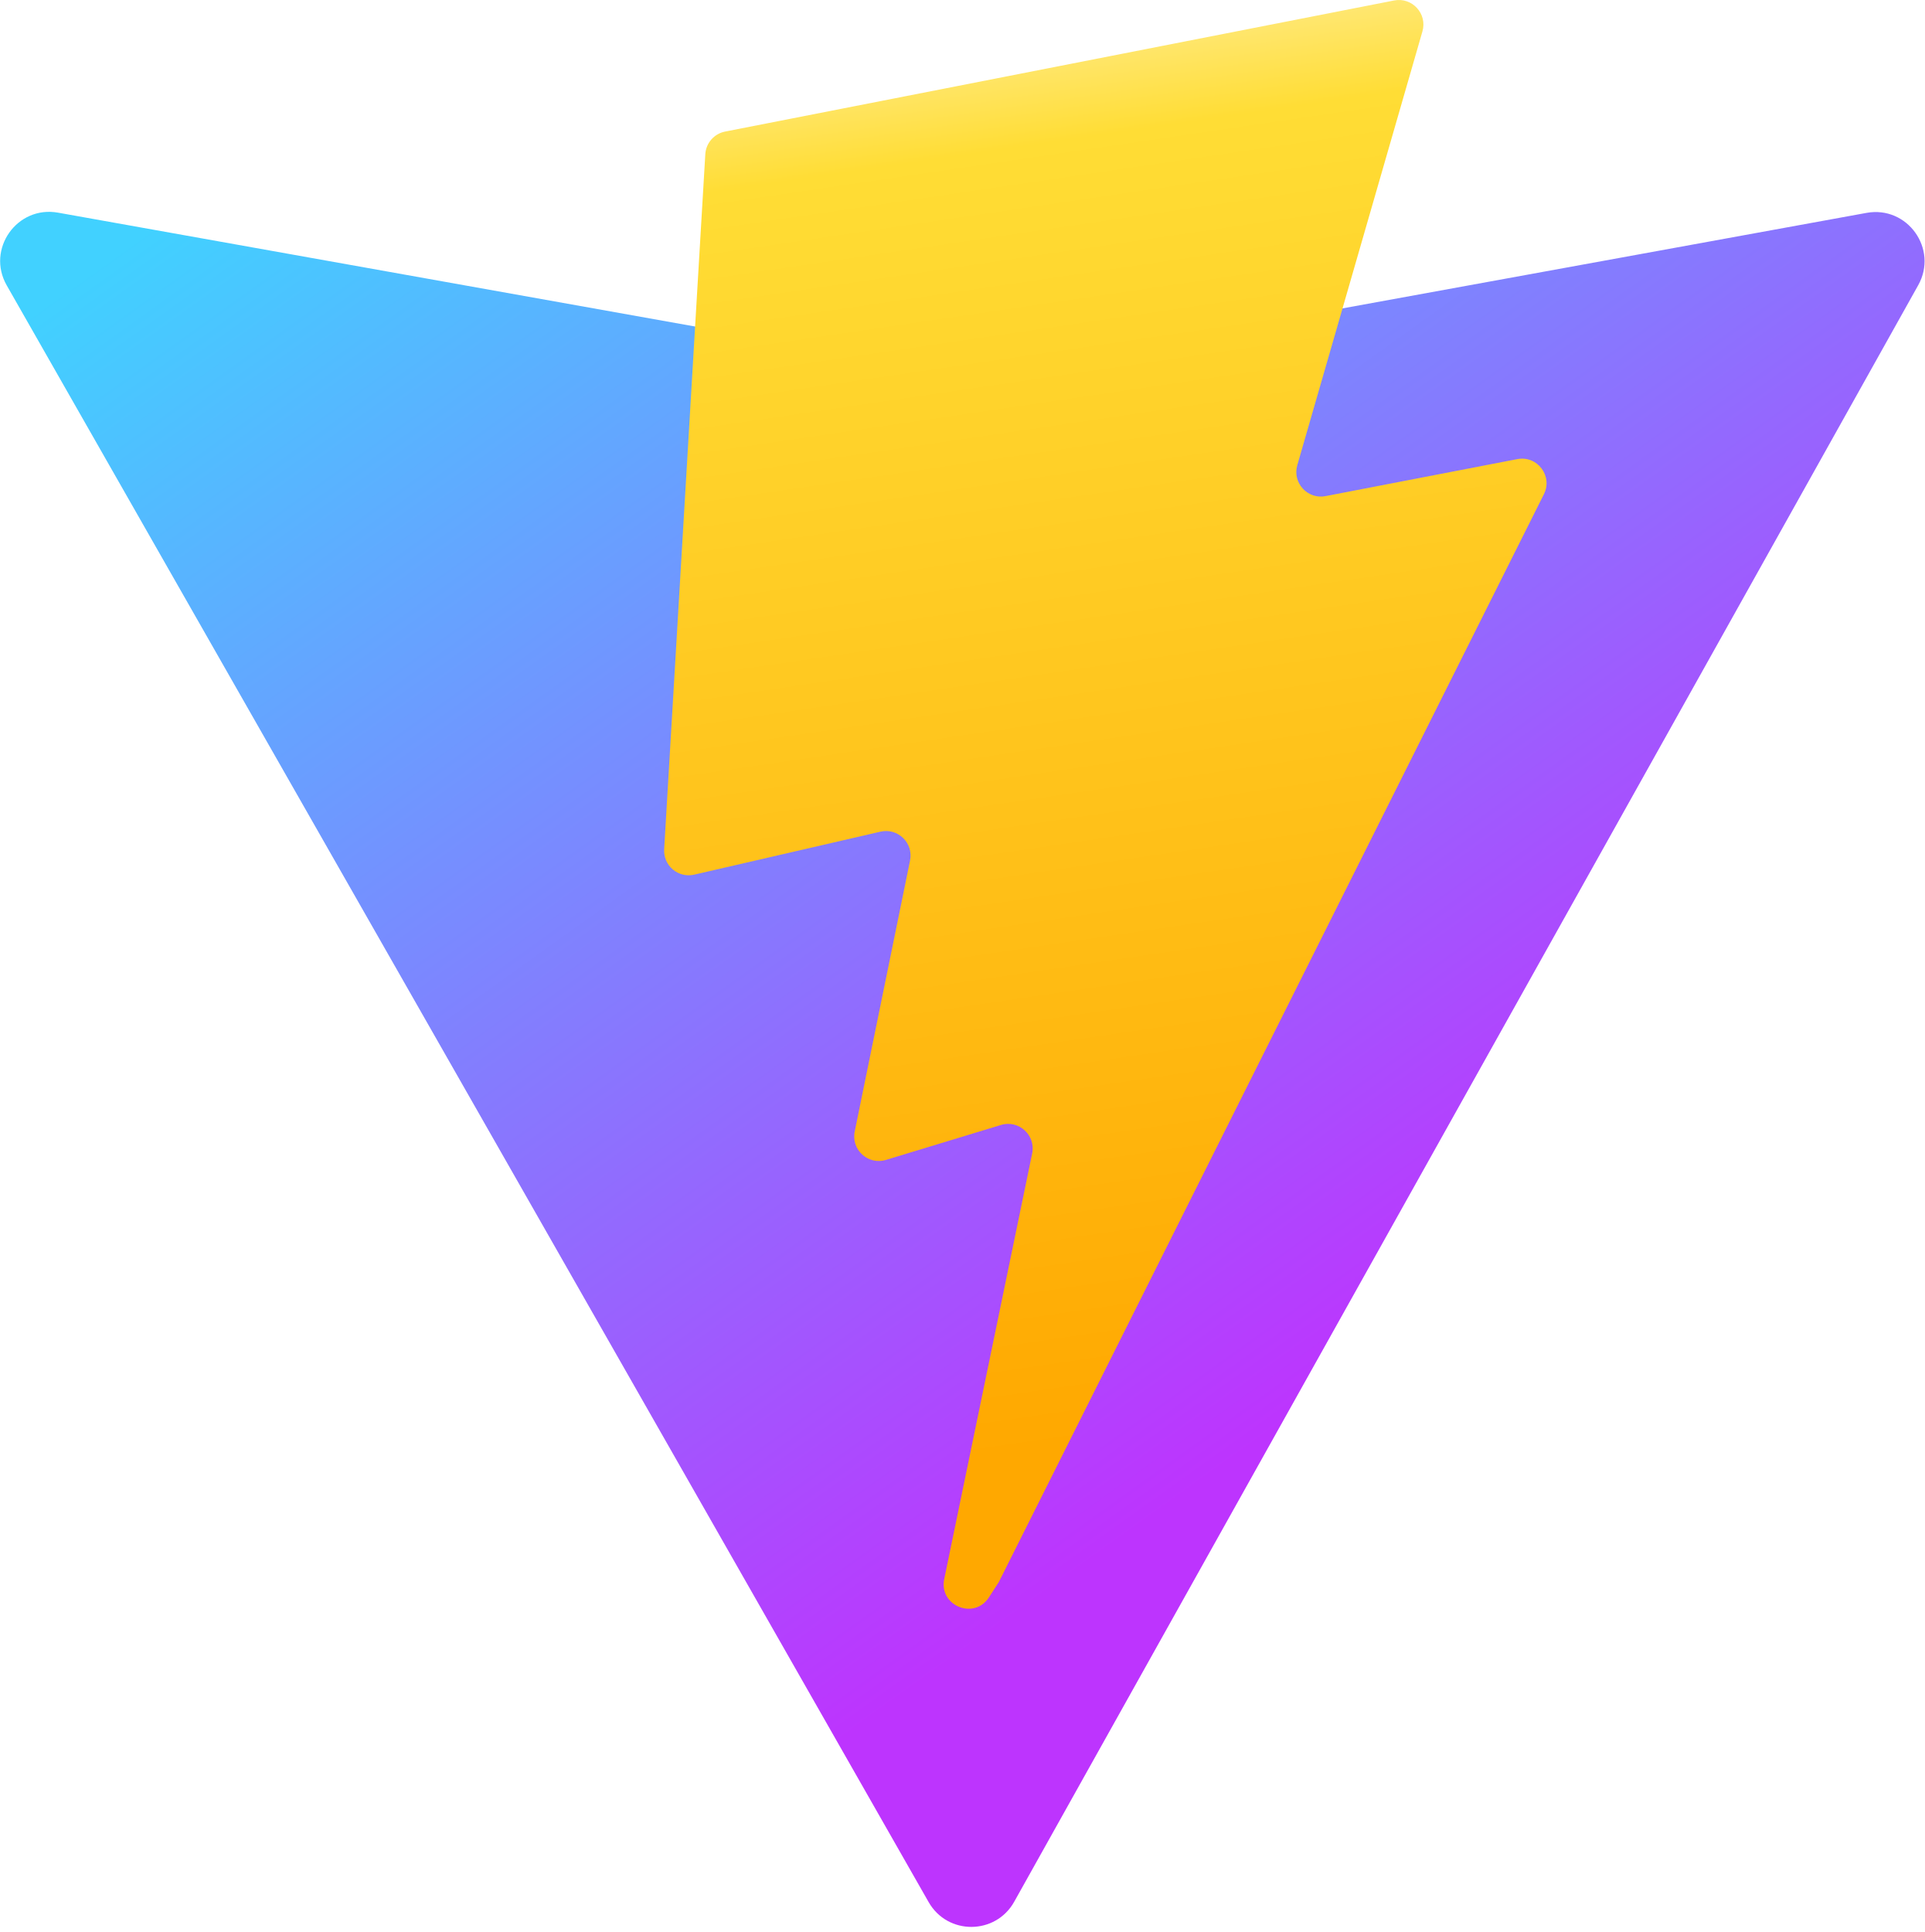
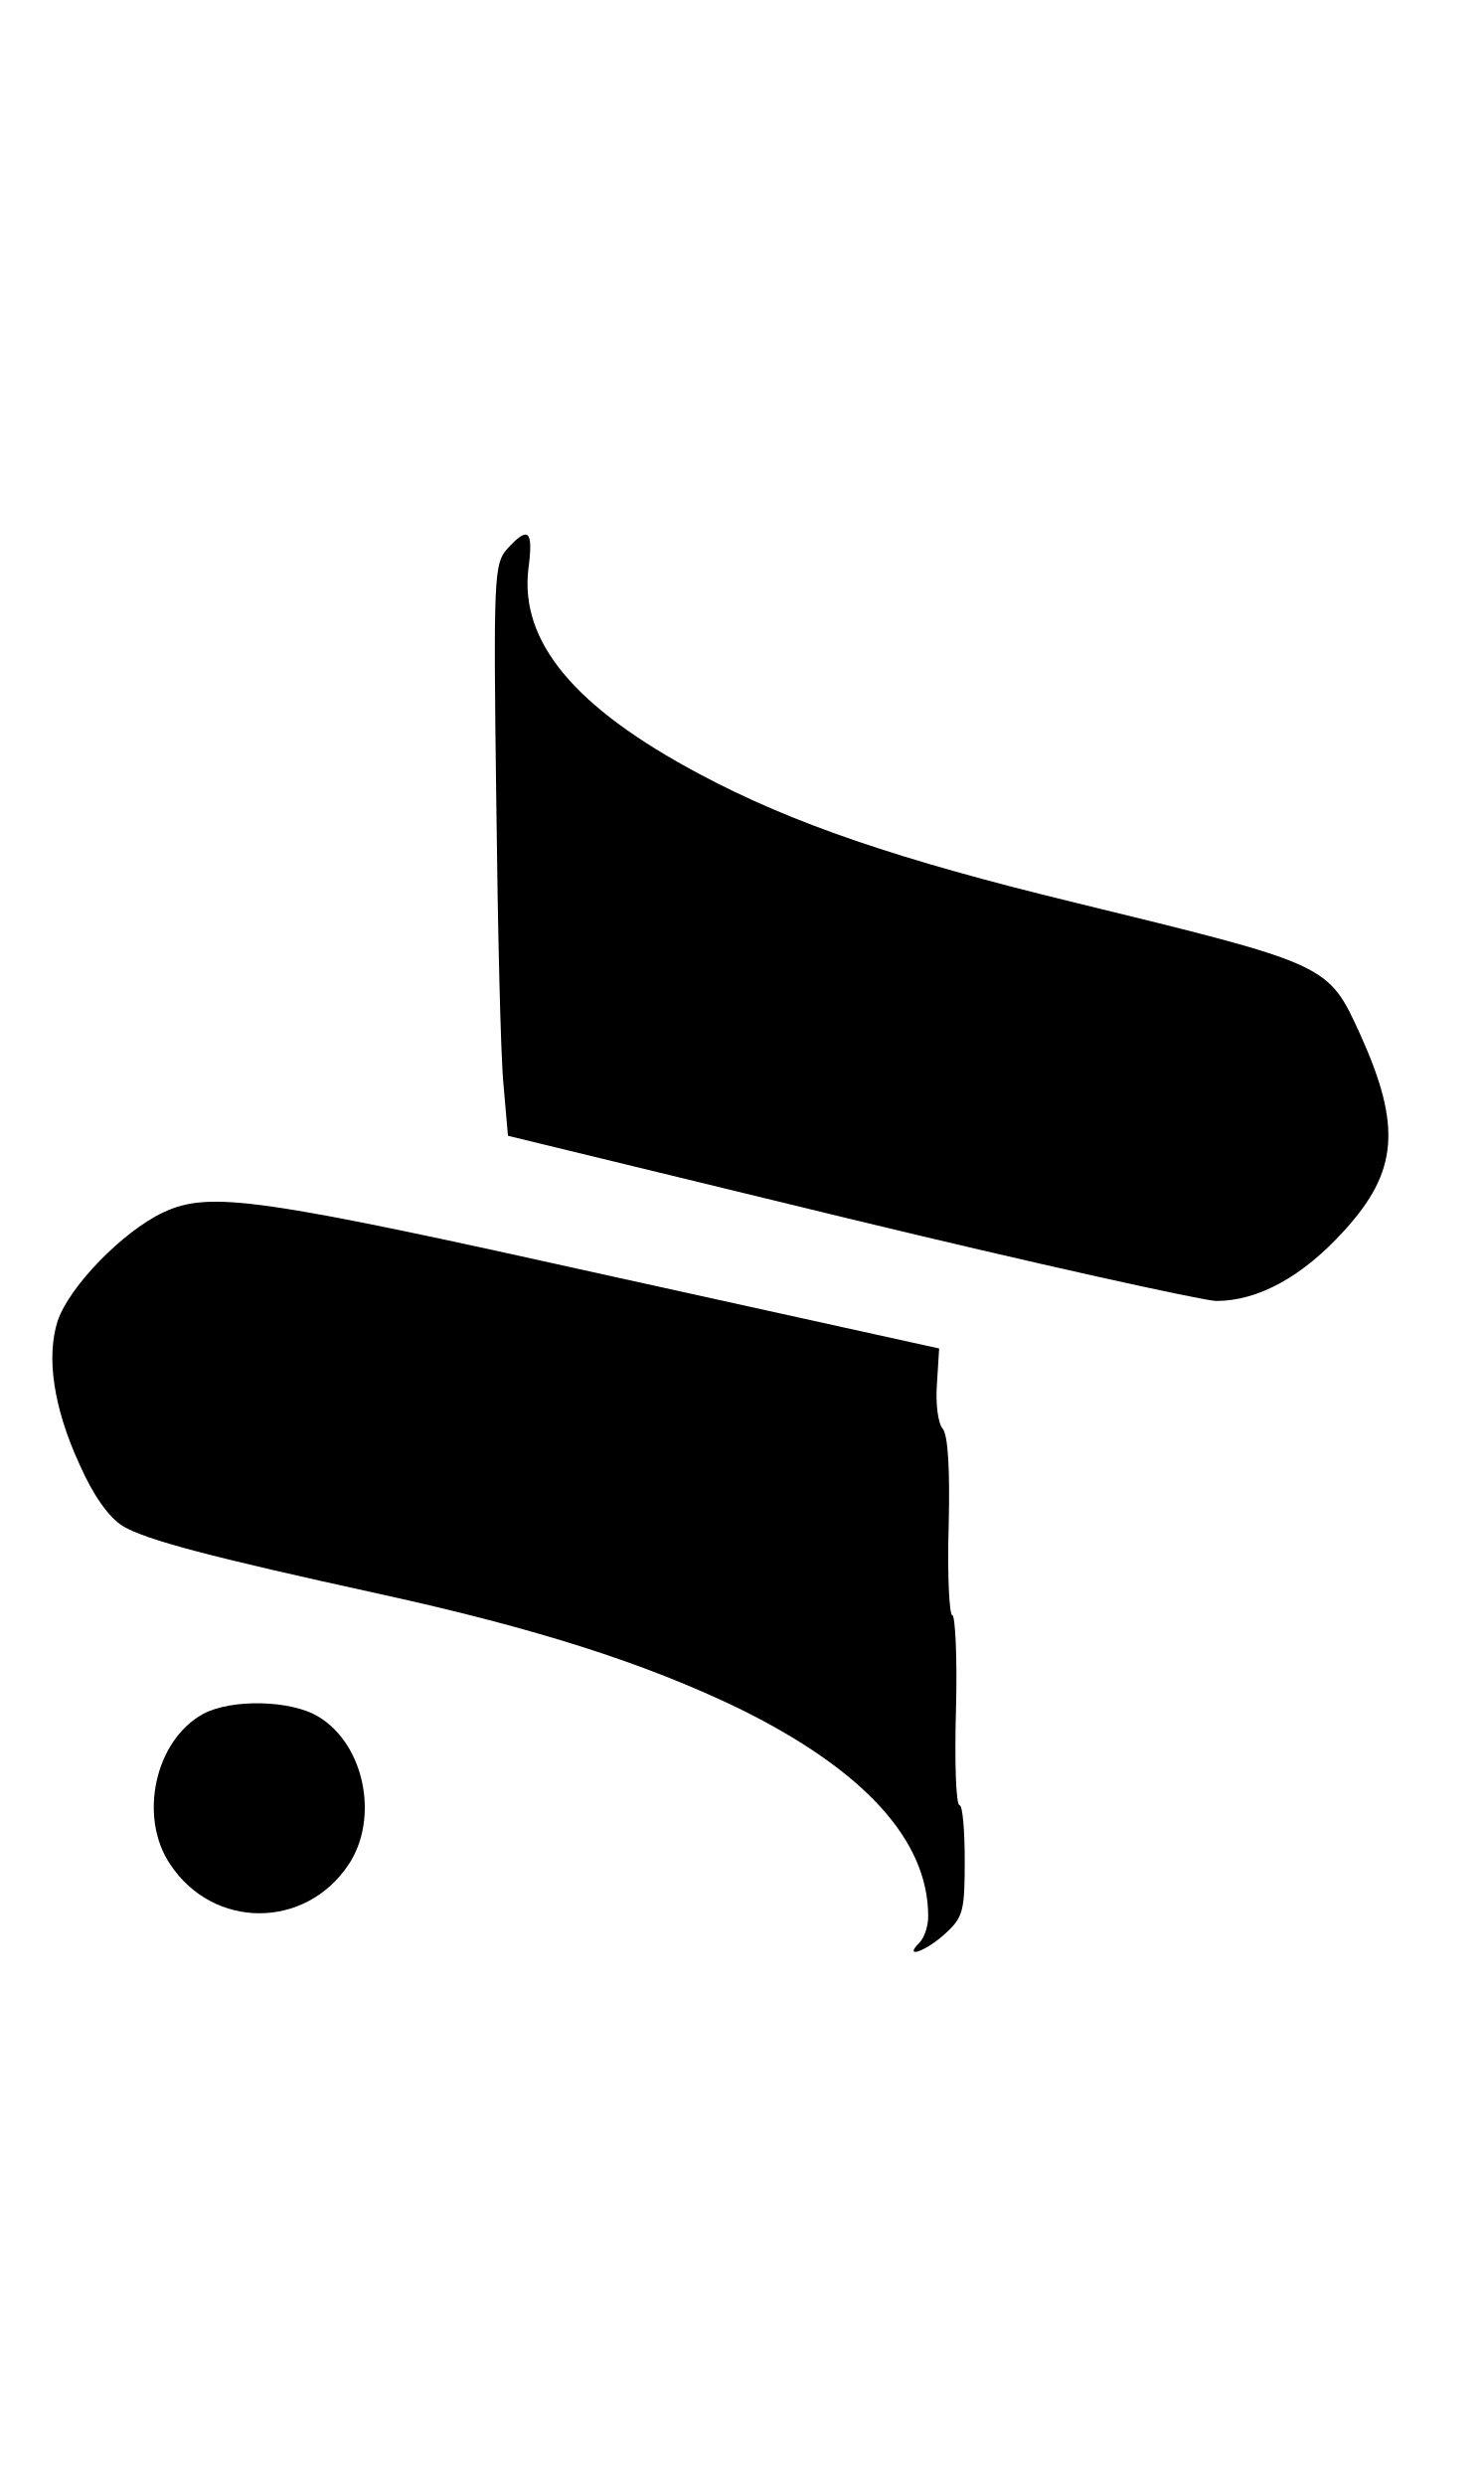
- <svg xmlns="http://www.w3.org/2000/svg" aria-hidden="true" role="img" class="iconify iconify--logos" width="31.88" height="32" preserveAspectRatio="xMidYMid meet" viewBox="0 0 256 257">
-   <defs>
-     <linearGradient id="IconifyId1813088fe1fbc01fb466" x1="-.828%" x2="57.636%" y1="7.652%" y2="78.411%">
-       <stop offset="0%" stop-color="#41D1FF" />
-       <stop offset="100%" stop-color="#BD34FE" />
-     </linearGradient>
-     <linearGradient id="IconifyId1813088fe1fbc01fb467" x1="43.376%" x2="50.316%" y1="2.242%" y2="89.03%">
-       <stop offset="0%" stop-color="#FFEA83" />
-       <stop offset="8.333%" stop-color="#FFDD35" />
-       <stop offset="100%" stop-color="#FFA800" />
-     </linearGradient>
-   </defs>
-   <path fill="url(#IconifyId1813088fe1fbc01fb466)" d="M255.153 37.938L134.897 252.976c-2.483 4.44-8.862 4.466-11.382.048L.875 37.958c-2.746-4.814 1.371-10.646 6.827-9.67l120.385 21.517a6.537 6.537 0 0 0 2.322-.004l117.867-21.483c5.438-.991 9.574 4.796 6.877 9.62Z" />
-   <path fill="url(#IconifyId1813088fe1fbc01fb467)" d="M185.432.063L96.44 17.501a3.268 3.268 0 0 0-2.634 3.014l-5.474 92.456a3.268 3.268 0 0 0 3.997 3.378l24.777-5.718c2.318-.535 4.413 1.507 3.936 3.838l-7.361 36.047c-.495 2.426 1.782 4.5 4.151 3.78l15.304-4.649c2.372-.72 4.652 1.36 4.15 3.788l-11.698 56.621c-.732 3.542 3.979 5.473 5.943 2.437l1.313-2.028l72.516-144.72c1.215-2.423-.88-5.186-3.54-4.672l-25.505 4.922c-2.396.462-4.435-1.77-3.759-4.114l16.646-57.705c.677-2.35-1.37-4.583-3.769-4.113Z" />
+ <svg xmlns="http://www.w3.org/2000/svg" version="1.0" width="203pt" height="340pt" viewBox="0 0 203 340" preserveAspectRatio="xMidYMid meet">
+   <g transform="translate(0,340) scale(0.1,-0.1)" fill="#000000" stroke="none">
+     <path d="M694 2649 c-18 -20 -19 -38 -15 -343 2 -176 6 -352 10 -391 l6 -69 465 -113 c256 -62 483 -112 504 -113 57 0 118 33 175 96 74 81 79 143 22 269 -44 96 -42 95 -390 180 -239 58 -387 108 -514 176 -171 91 -246 181 -234 281 7 53 0 59 -29 27z" />
+     <path d="M223 1741 c-55 -26 -128 -101 -144 -148 -16 -49 -6 -119 30 -197 19 -43 40 -72 59 -84 32 -19 119 -42 352 -93 214 -47 361 -94 490 -156 171 -84 260 -180 260 -285 0 -13 -5 -29 -12 -36 -23 -23 9 -12 36 13 24 22 26 31 26 100 0 41 -3 75 -7 75 -5 0 -7 58 -5 130 2 71 -1 130 -5 130 -4 0 -7 54 -5 121 2 80 -1 125 -8 134 -7 8 -10 36 -8 62 l3 48 -440 97 c-494 110 -558 119 -622 89z" />
+     <path d="M278 1055 c-66 -36 -89 -141 -45 -206 59 -89 185 -89 244 0 42 63 22 164 -41 202 -37 23 -119 25 -158 4z" />
+   </g>
</svg>
